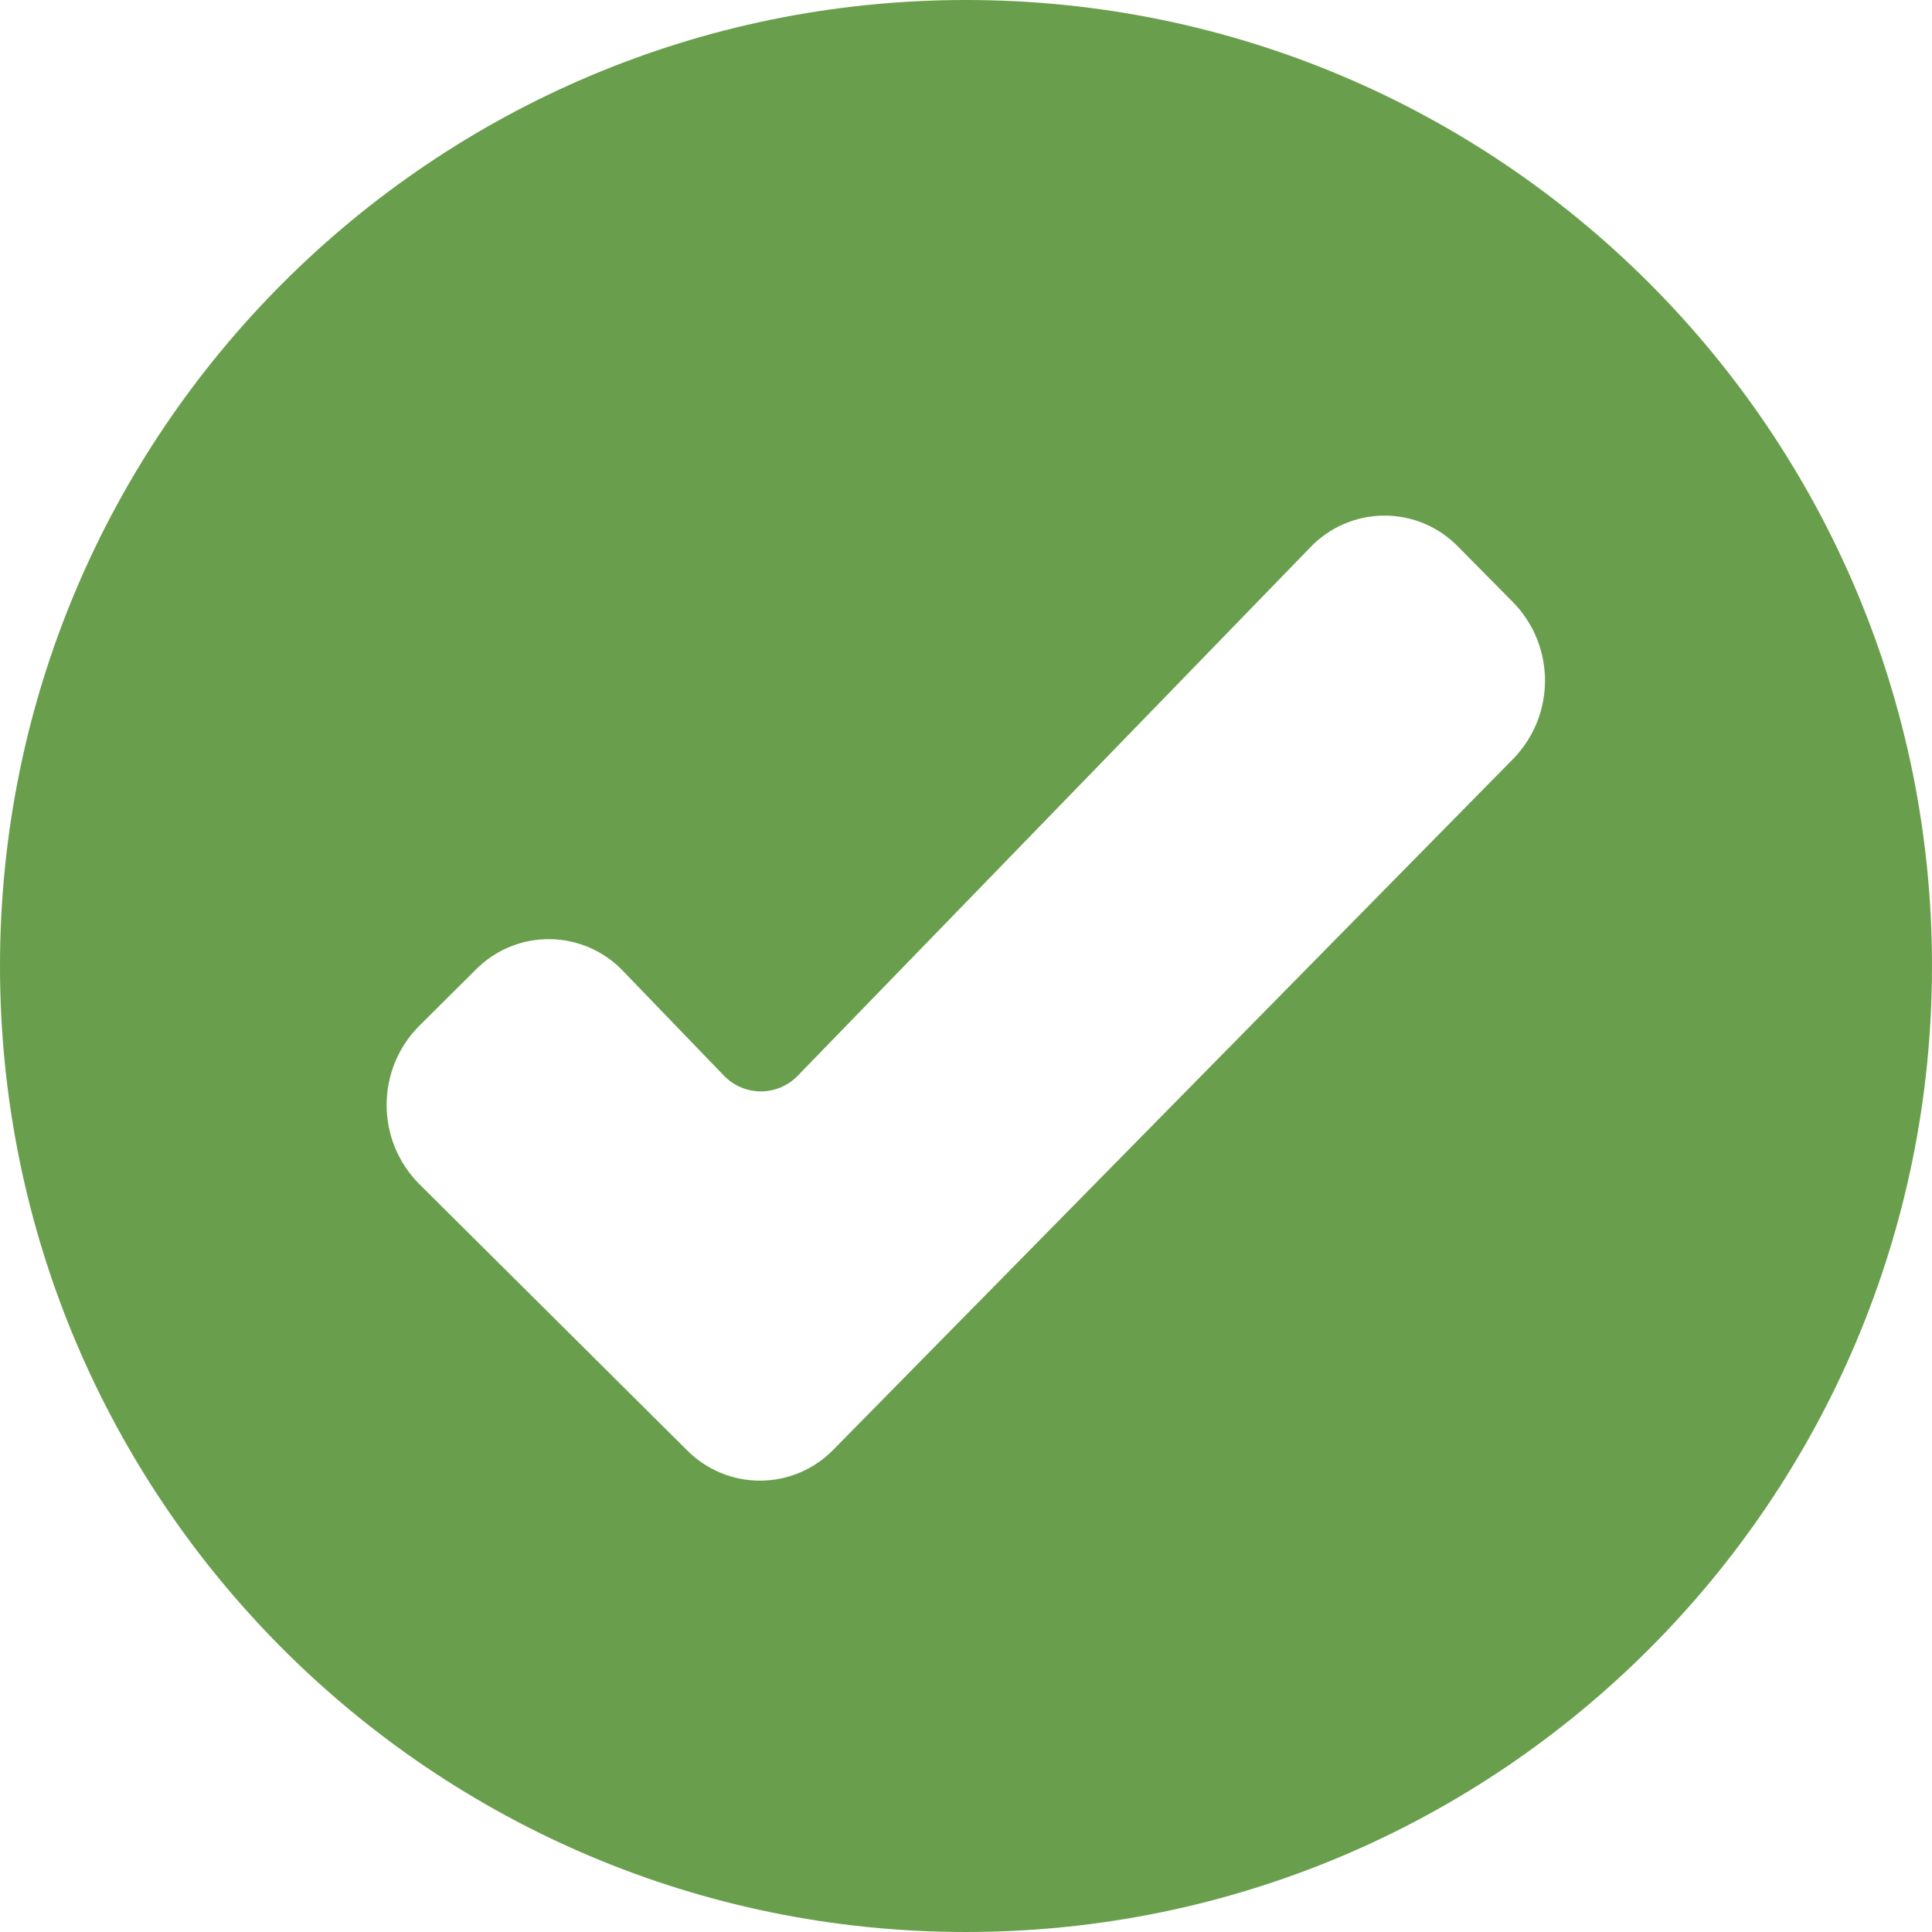
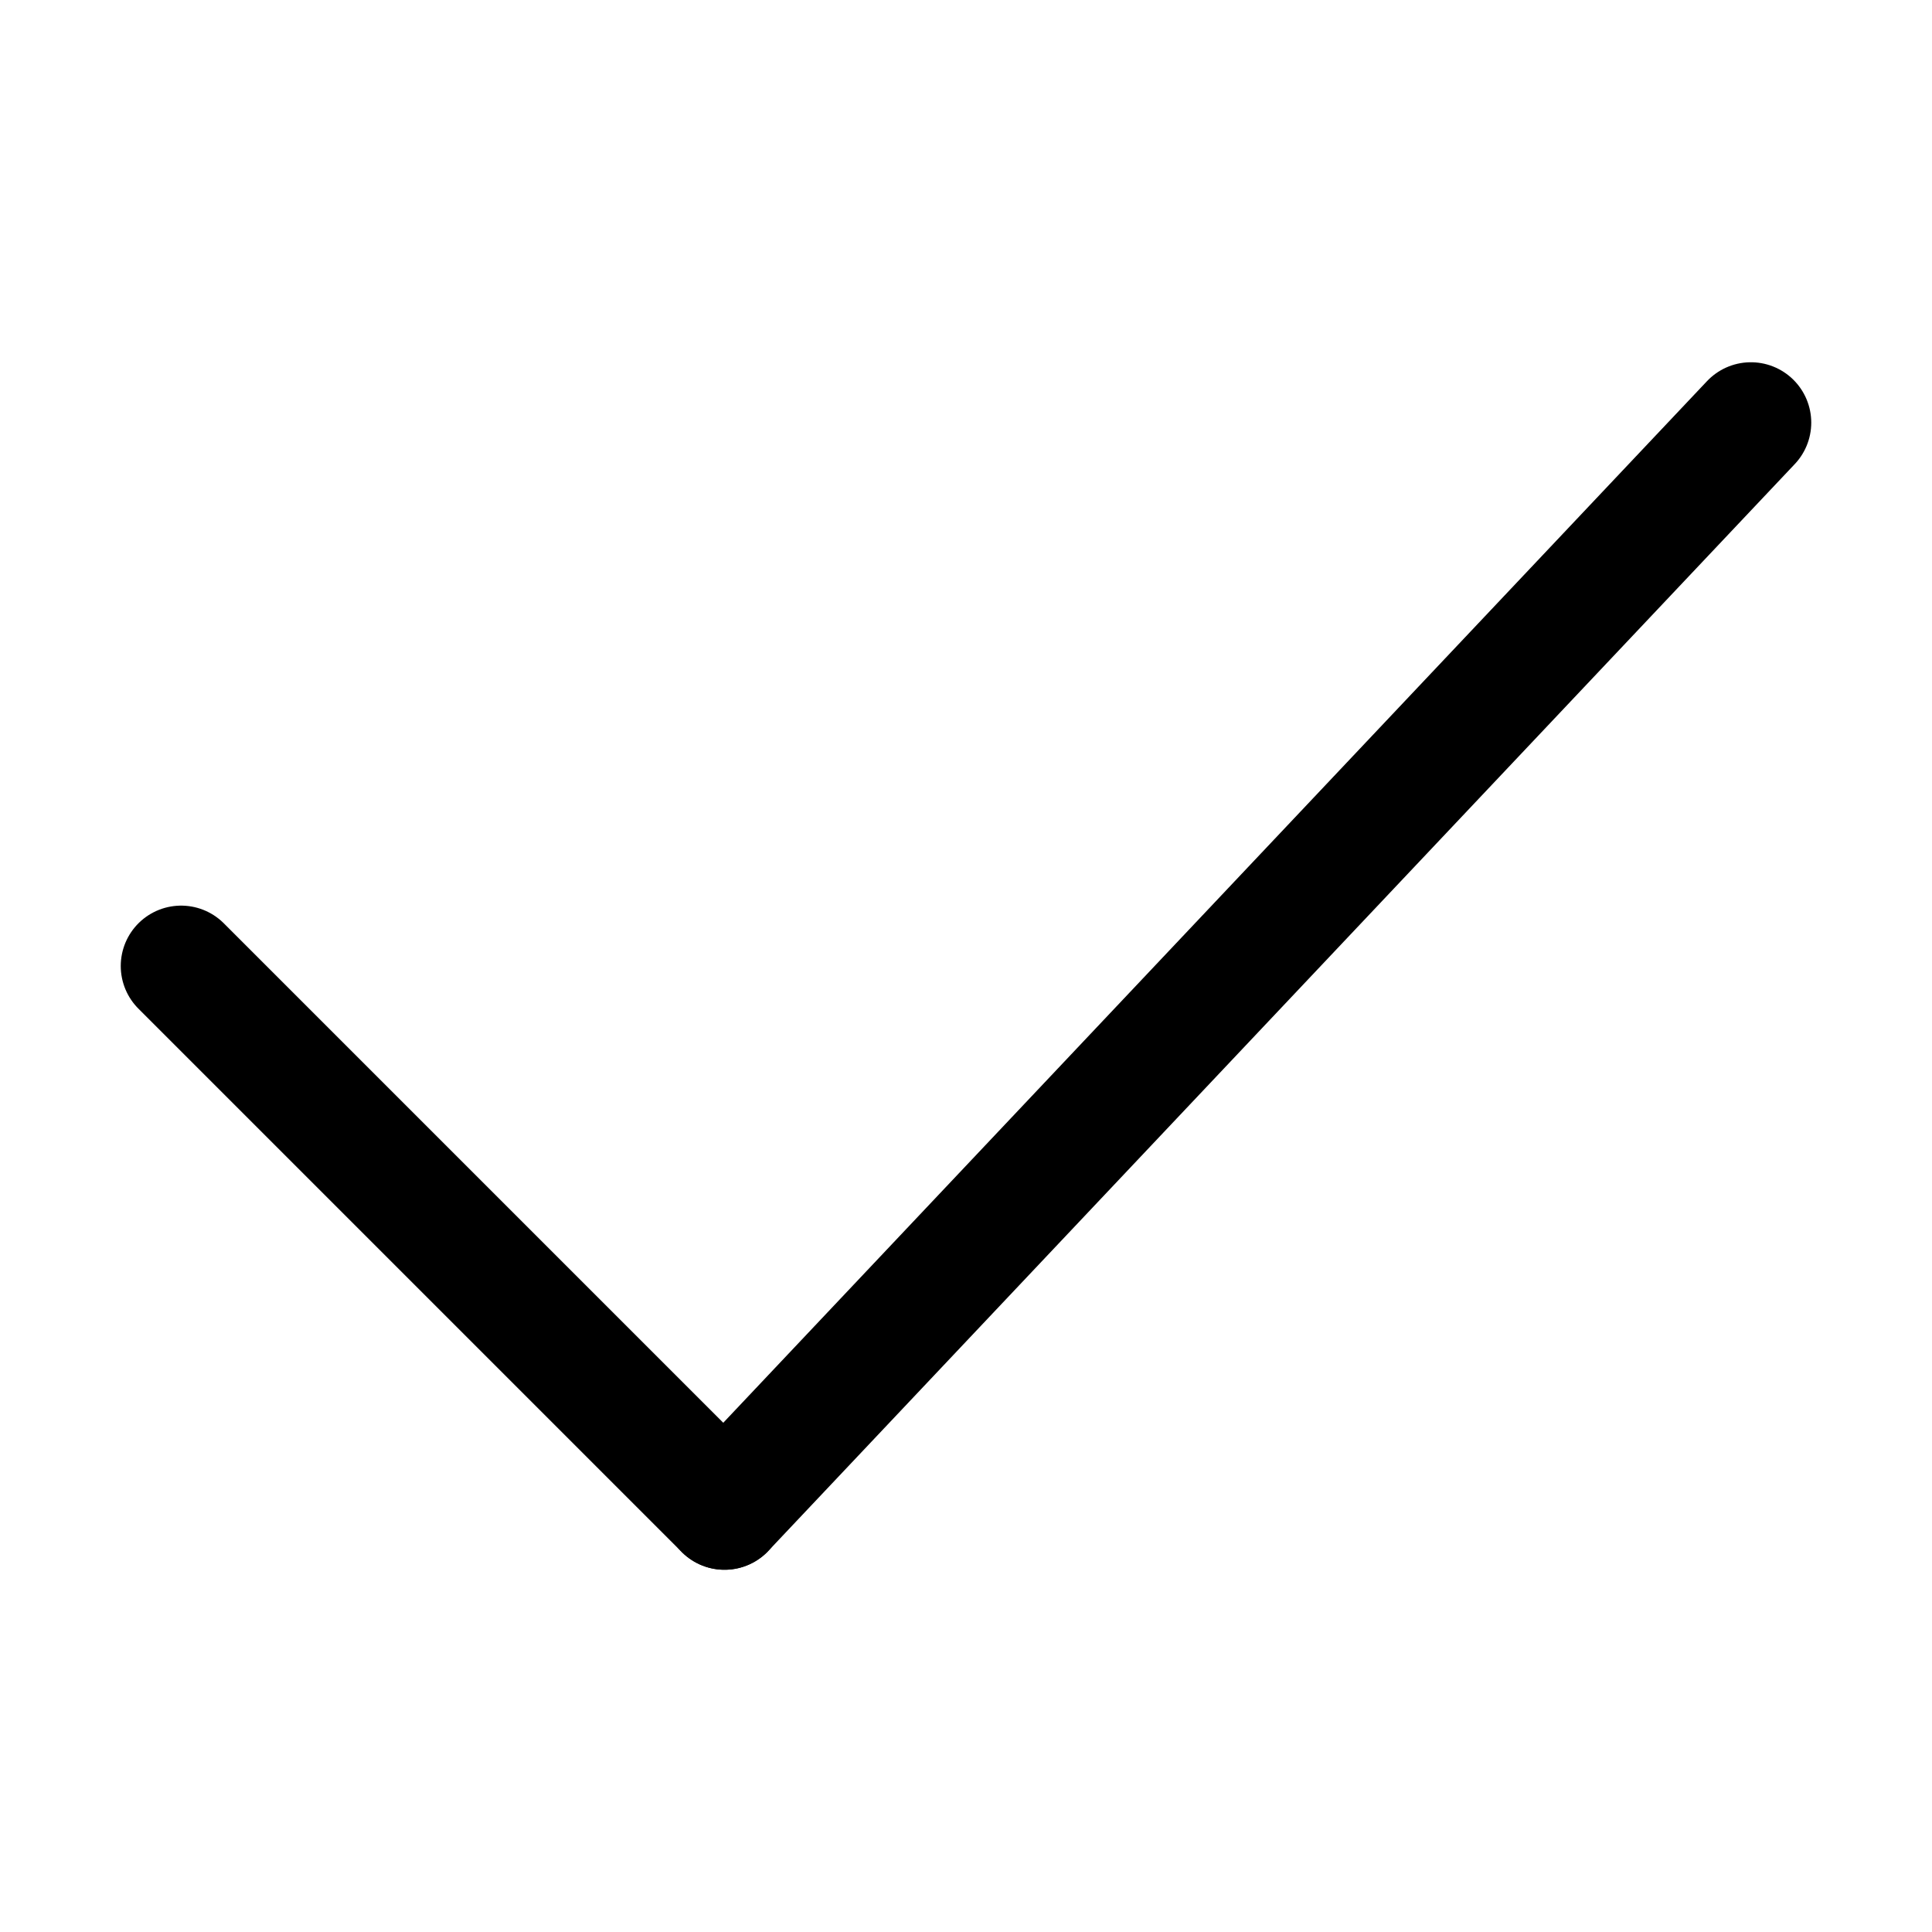
- <svg xmlns="http://www.w3.org/2000/svg" width="800px" height="800px" viewBox="0 0 60 60">
+ <svg xmlns="http://www.w3.org/2000/svg" width="800px" height="800px" viewBox="0 0 32 32">
  <defs>
-     <style>
-       .cls-1 {
-         fill: #699f4c;
-         fill-rule: evenodd;
-       }
-     </style>
+     <style>.cls-1{fill:none;stroke:#000000;stroke-linecap:round;stroke-linejoin:round;stroke-width:2px;}</style>
  </defs>
-   <path class="cls-1" d="M800,510a30,30,0,1,1,30-30A30,30,0,0,1,800,510Zm-16.986-23.235a3.484,3.484,0,0,1,0-4.9l1.766-1.756a3.185,3.185,0,0,1,4.574.051l3.12,3.237a1.592,1.592,0,0,0,2.311,0l15.9-16.39a3.187,3.187,0,0,1,4.6-.027L817,468.714a3.482,3.482,0,0,1,0,4.846l-21.109,21.451a3.185,3.185,0,0,1-4.552.03Z" id="check" transform="translate(-770 -450)" />
+   <g id="checkmark">
+     <line class="cls-1" x1="3" x2="12" y1="16" y2="25" />
+     <line class="cls-1" x1="12" x2="29" y1="25" y2="7" />
+   </g>
</svg>
